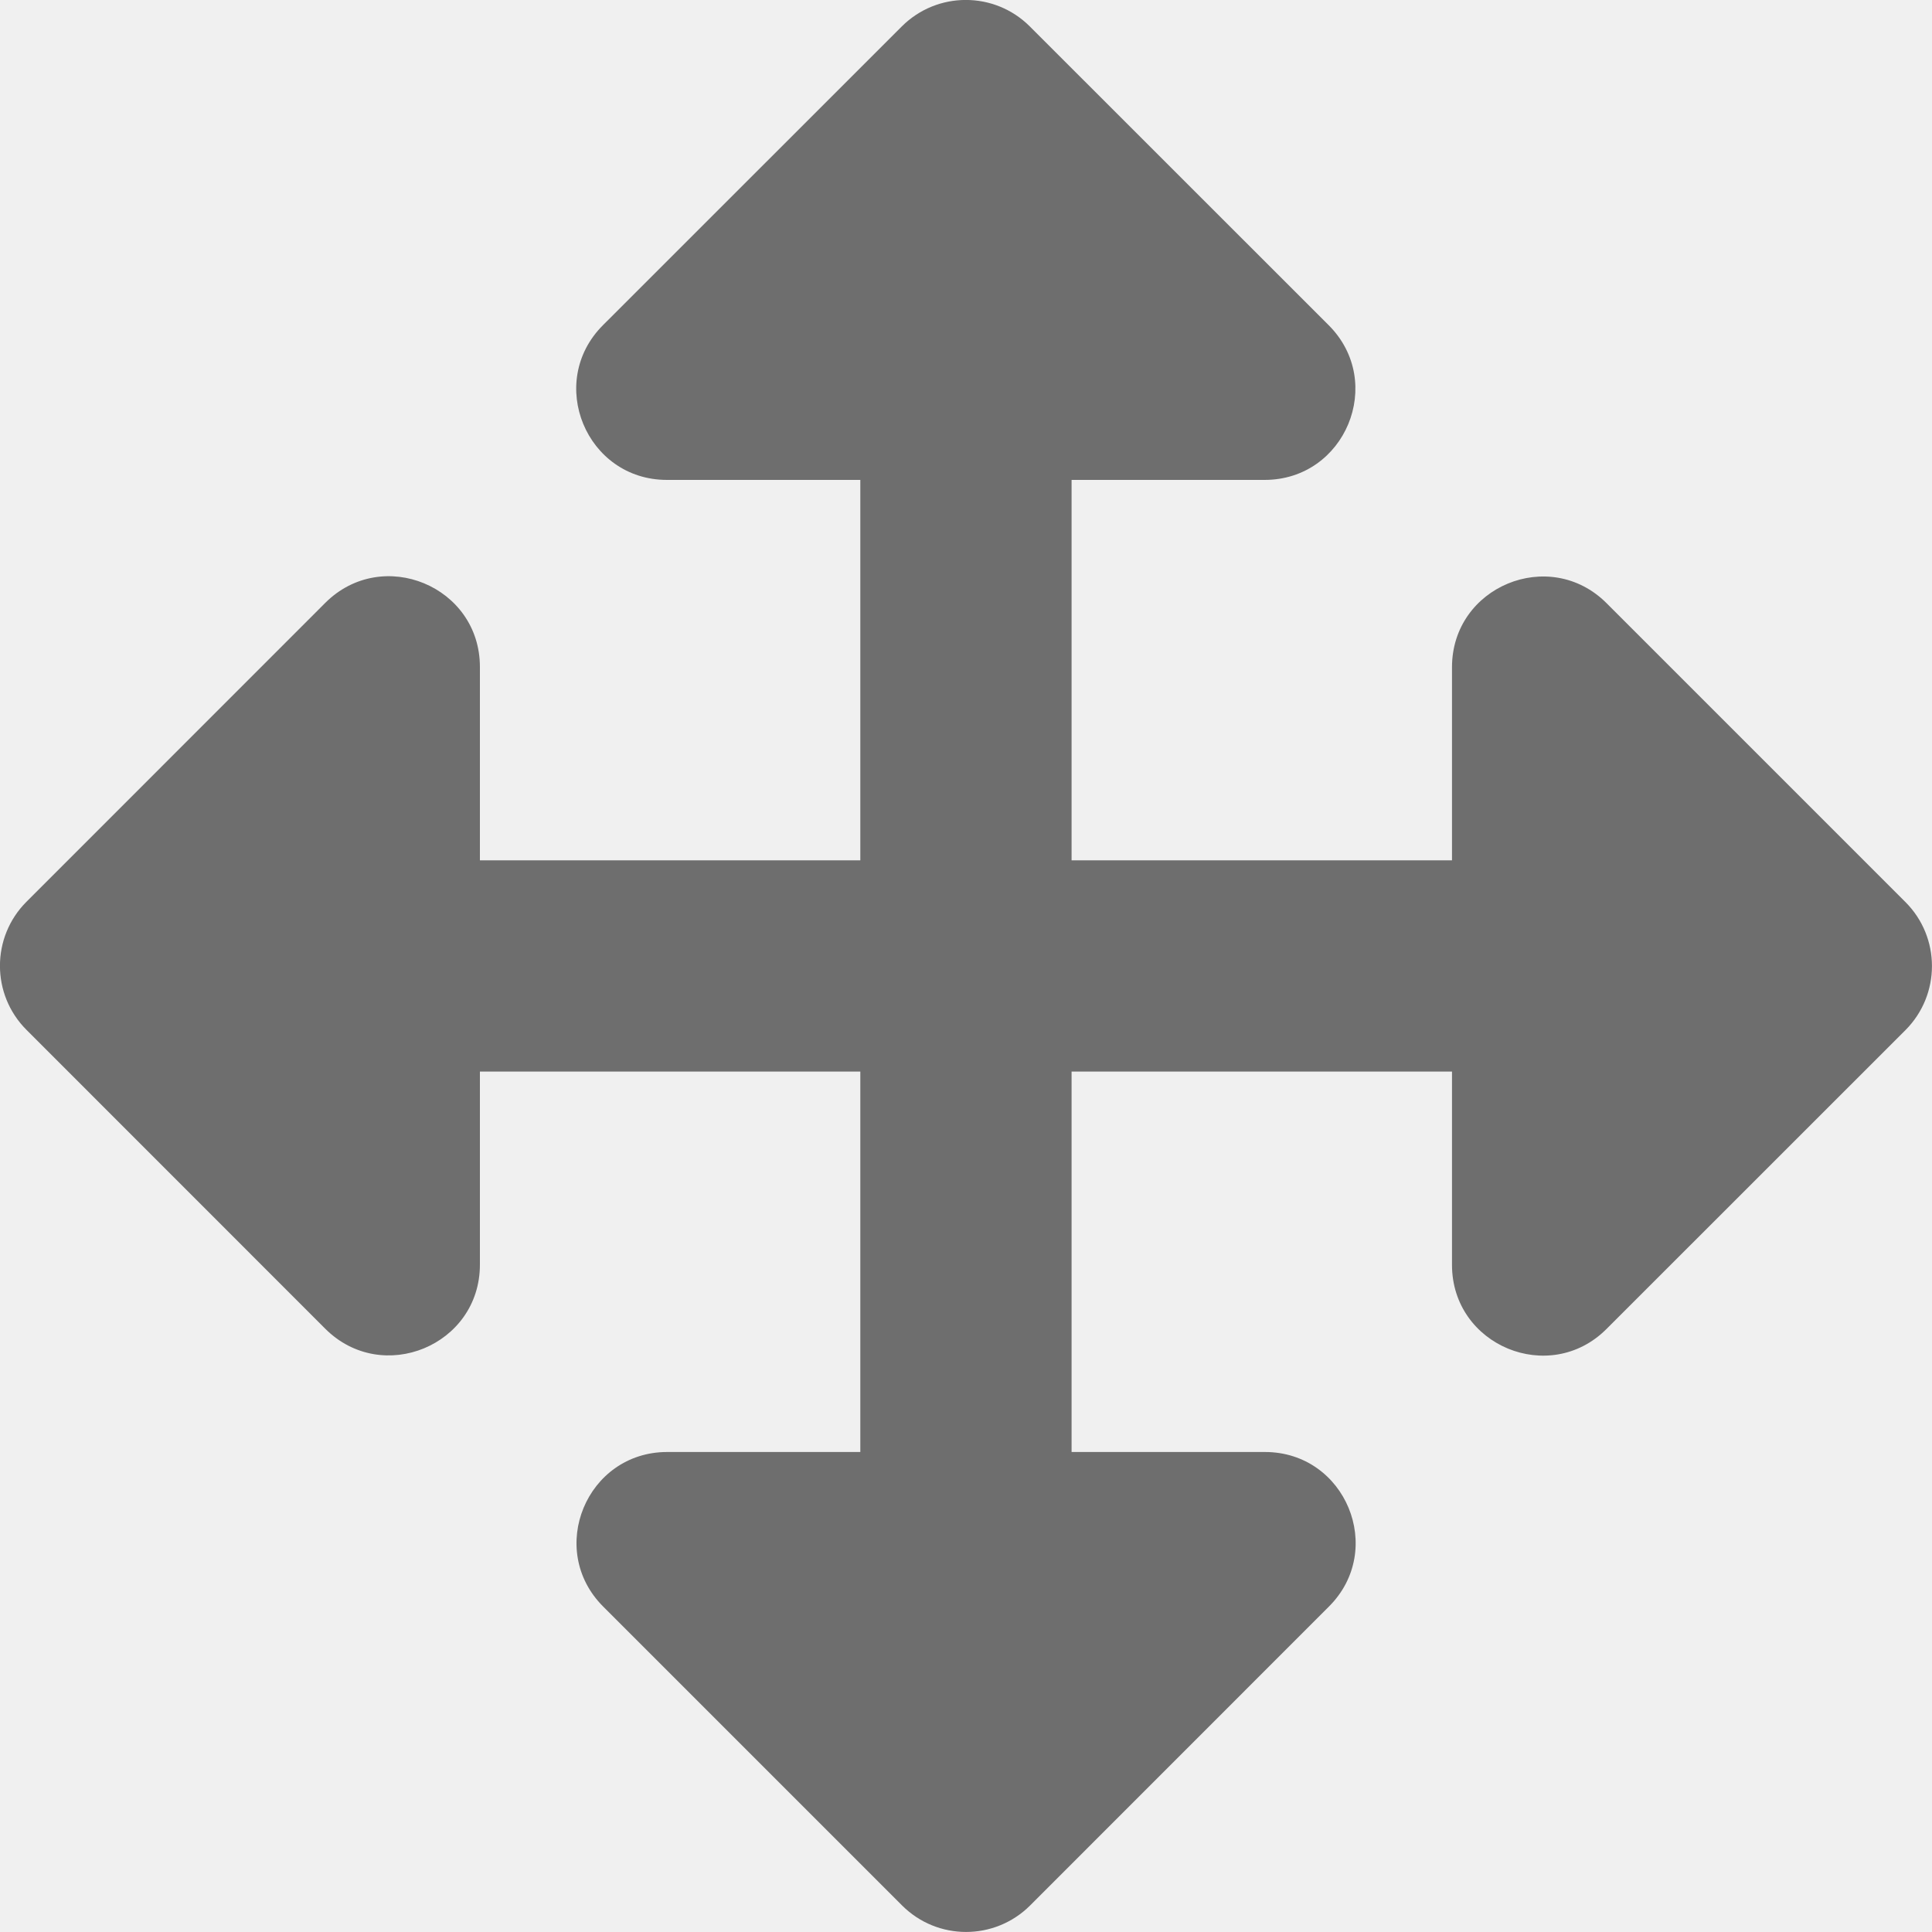
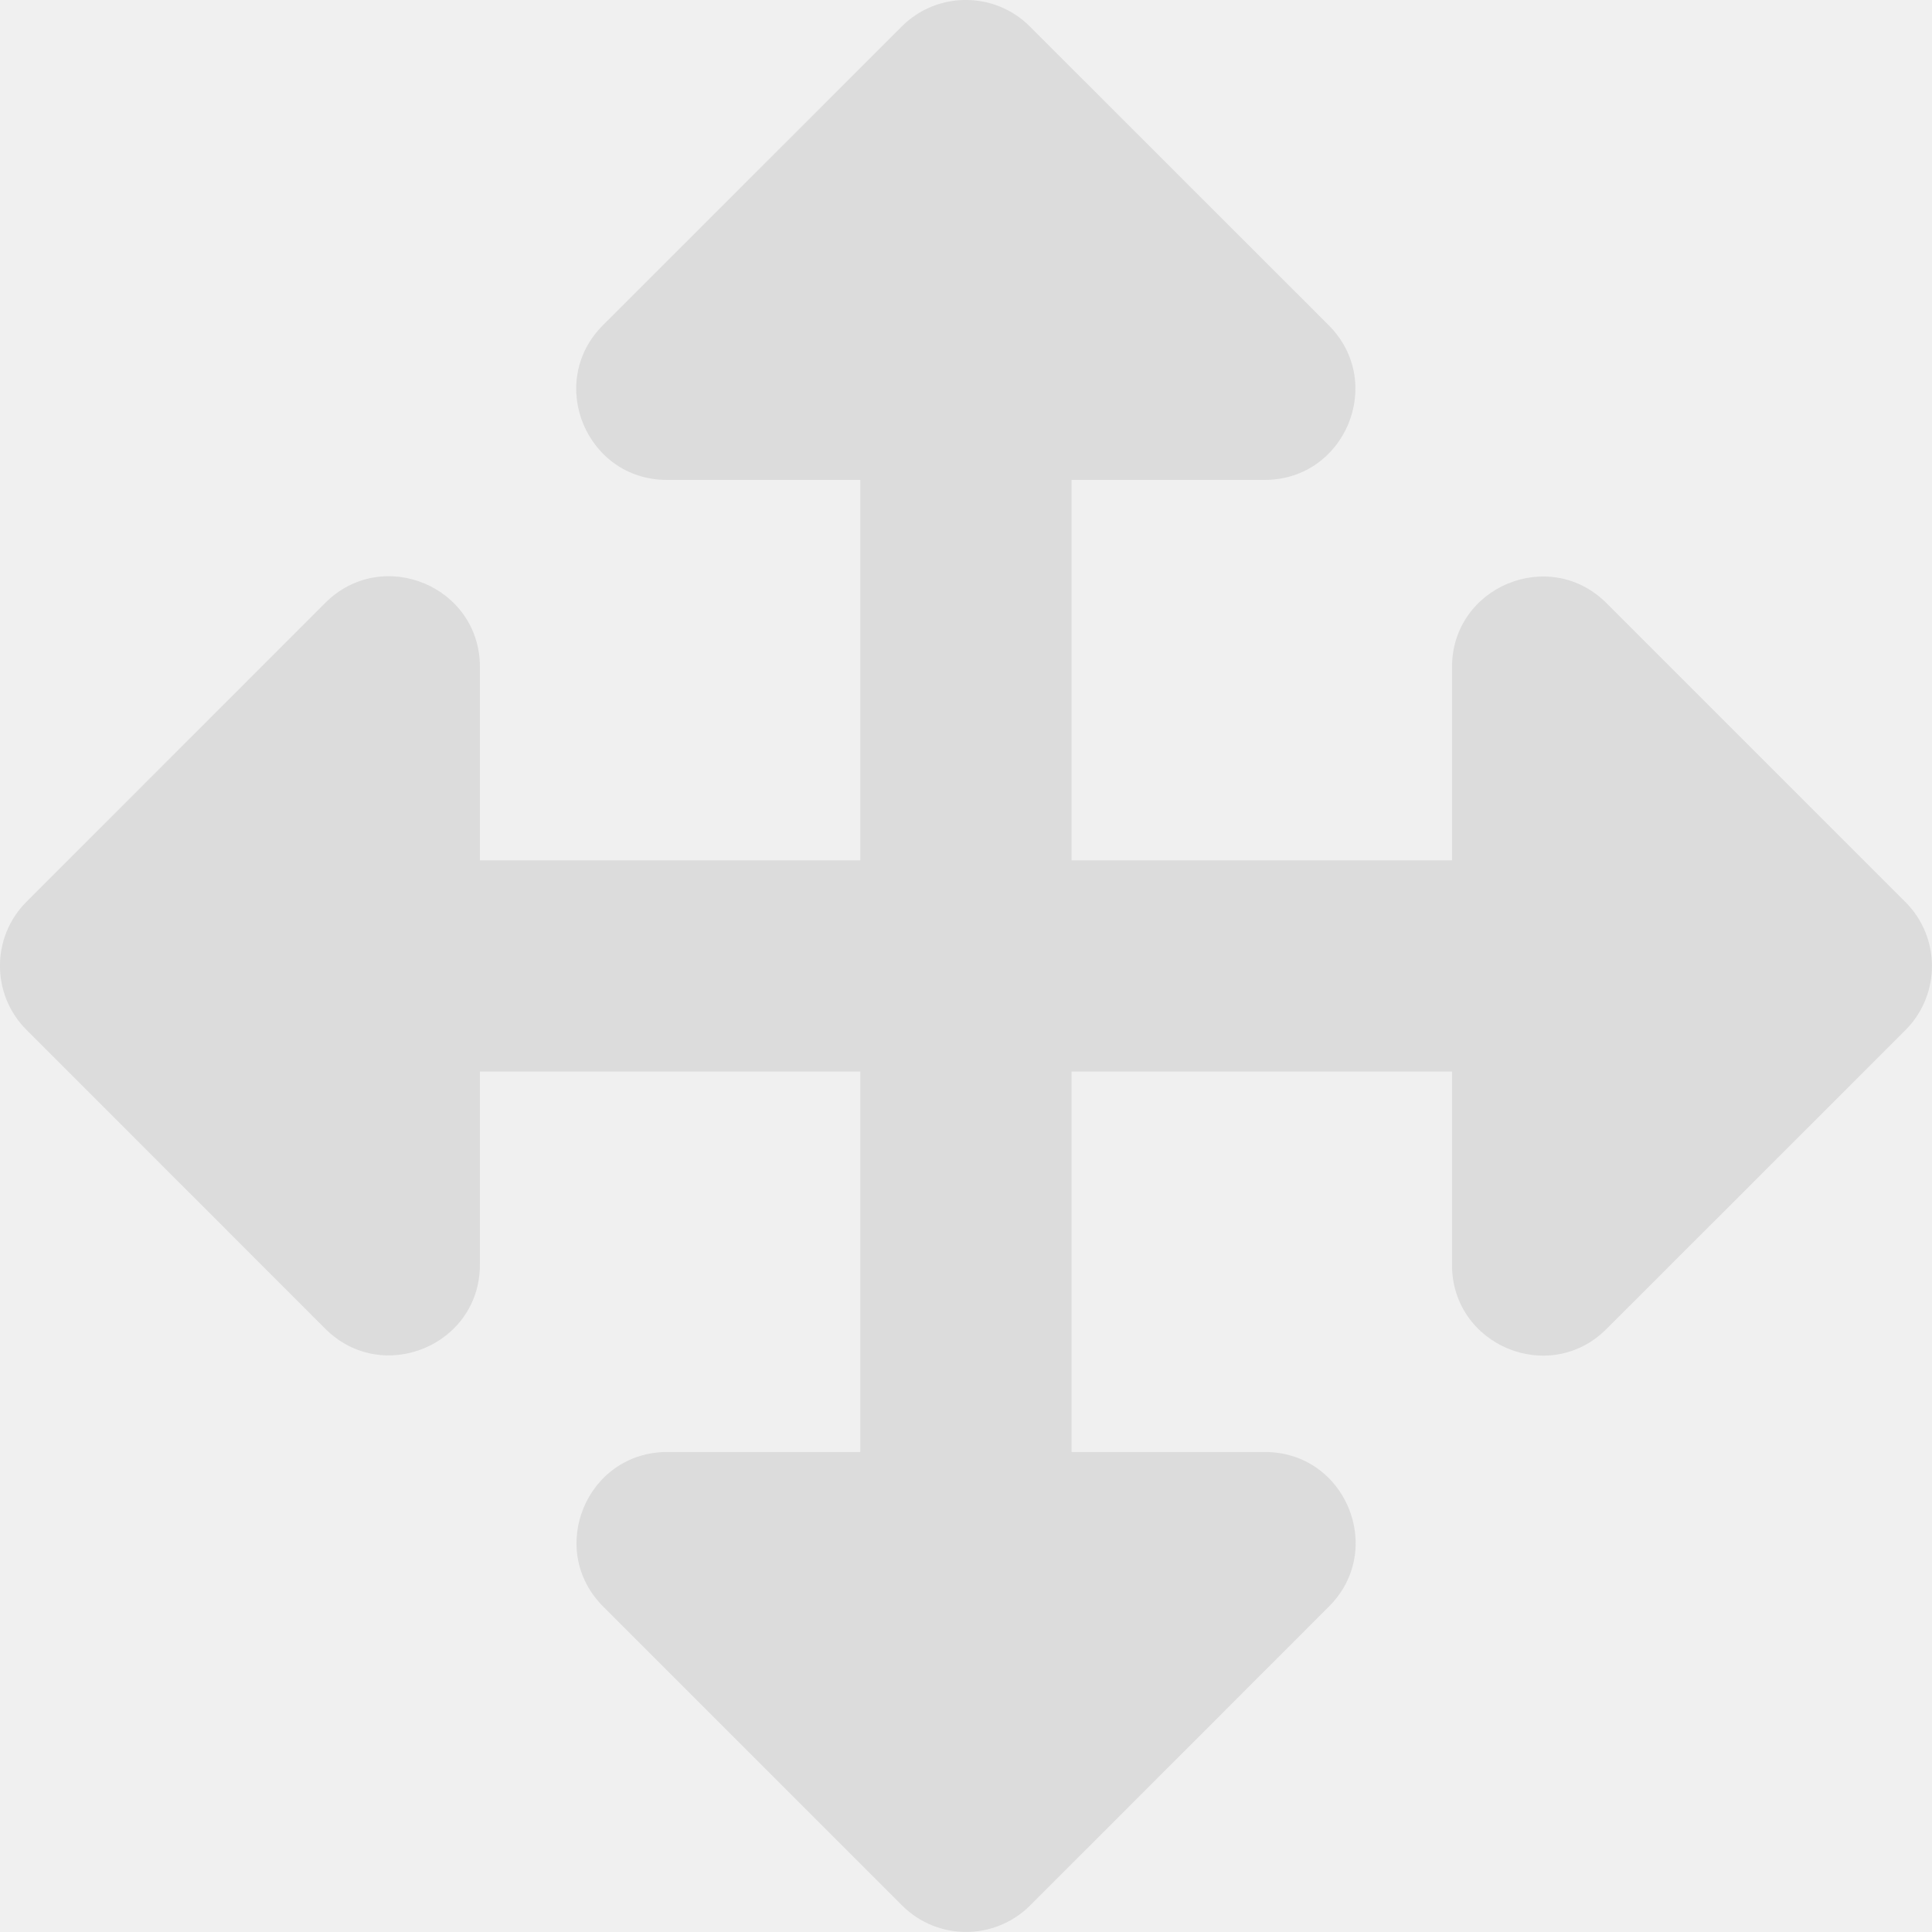
<svg xmlns="http://www.w3.org/2000/svg" width="20" height="20" viewBox="0 0 20 20" fill="none">
  <g clip-path="url(#clip0)">
-     <path d="M13.757 16.631L10.664 19.725C10.297 20.091 9.704 20.091 9.338 19.725L6.244 16.631C5.654 16.041 6.072 15.031 6.907 15.031H8.906L8.906 11.093H4.968V13.092C4.968 13.927 3.958 14.345 3.367 13.755L0.274 10.661C-0.092 10.295 -0.092 9.701 0.274 9.335L3.367 6.241C3.958 5.651 4.968 6.069 4.968 6.904V8.906H8.906V4.968H6.904C6.069 4.968 5.651 3.958 6.241 3.367L9.335 0.274C9.701 -0.092 10.295 -0.092 10.661 0.274L13.755 3.367C14.345 3.958 13.927 4.968 13.091 4.968H11.093V8.906H15.031V6.907C15.031 6.072 16.041 5.654 16.631 6.244L19.725 9.338C20.091 9.704 20.091 10.297 19.725 10.664L16.631 13.757C16.041 14.348 15.031 13.929 15.031 13.094V11.093H11.093V15.031H13.094C13.93 15.031 14.348 16.041 13.757 16.631Z" fill="black" fill-opacity="0.541" />
+     <path d="M13.757 16.631L10.664 19.725C10.297 20.091 9.704 20.091 9.338 19.725L6.244 16.631C5.654 16.041 6.072 15.031 6.907 15.031H8.906L8.906 11.093H4.968V13.092C4.968 13.927 3.958 14.345 3.367 13.755L0.274 10.661C-0.092 10.295 -0.092 9.701 0.274 9.335L3.367 6.241C3.958 5.651 4.968 6.069 4.968 6.904V8.906H8.906V4.968H6.904C6.069 4.968 5.651 3.958 6.241 3.367L9.335 0.274C9.701 -0.092 10.295 -0.092 10.661 0.274L13.755 3.367C14.345 3.958 13.927 4.968 13.091 4.968H11.093V8.906H15.031V6.907C15.031 6.072 16.041 5.654 16.631 6.244L19.725 9.338C20.091 9.704 20.091 10.297 19.725 10.664L16.631 13.757C16.041 14.348 15.031 13.929 15.031 13.094V11.093H11.093V15.031H13.094C13.93 15.031 14.348 16.041 13.757 16.631Z" fill="#cccccc" fill-opacity="0.541" />
  </g>
  <defs>
    <clipPath id="clip0">
      <rect width="20" height="20" fill="white" />
    </clipPath>
  </defs>
</svg>
